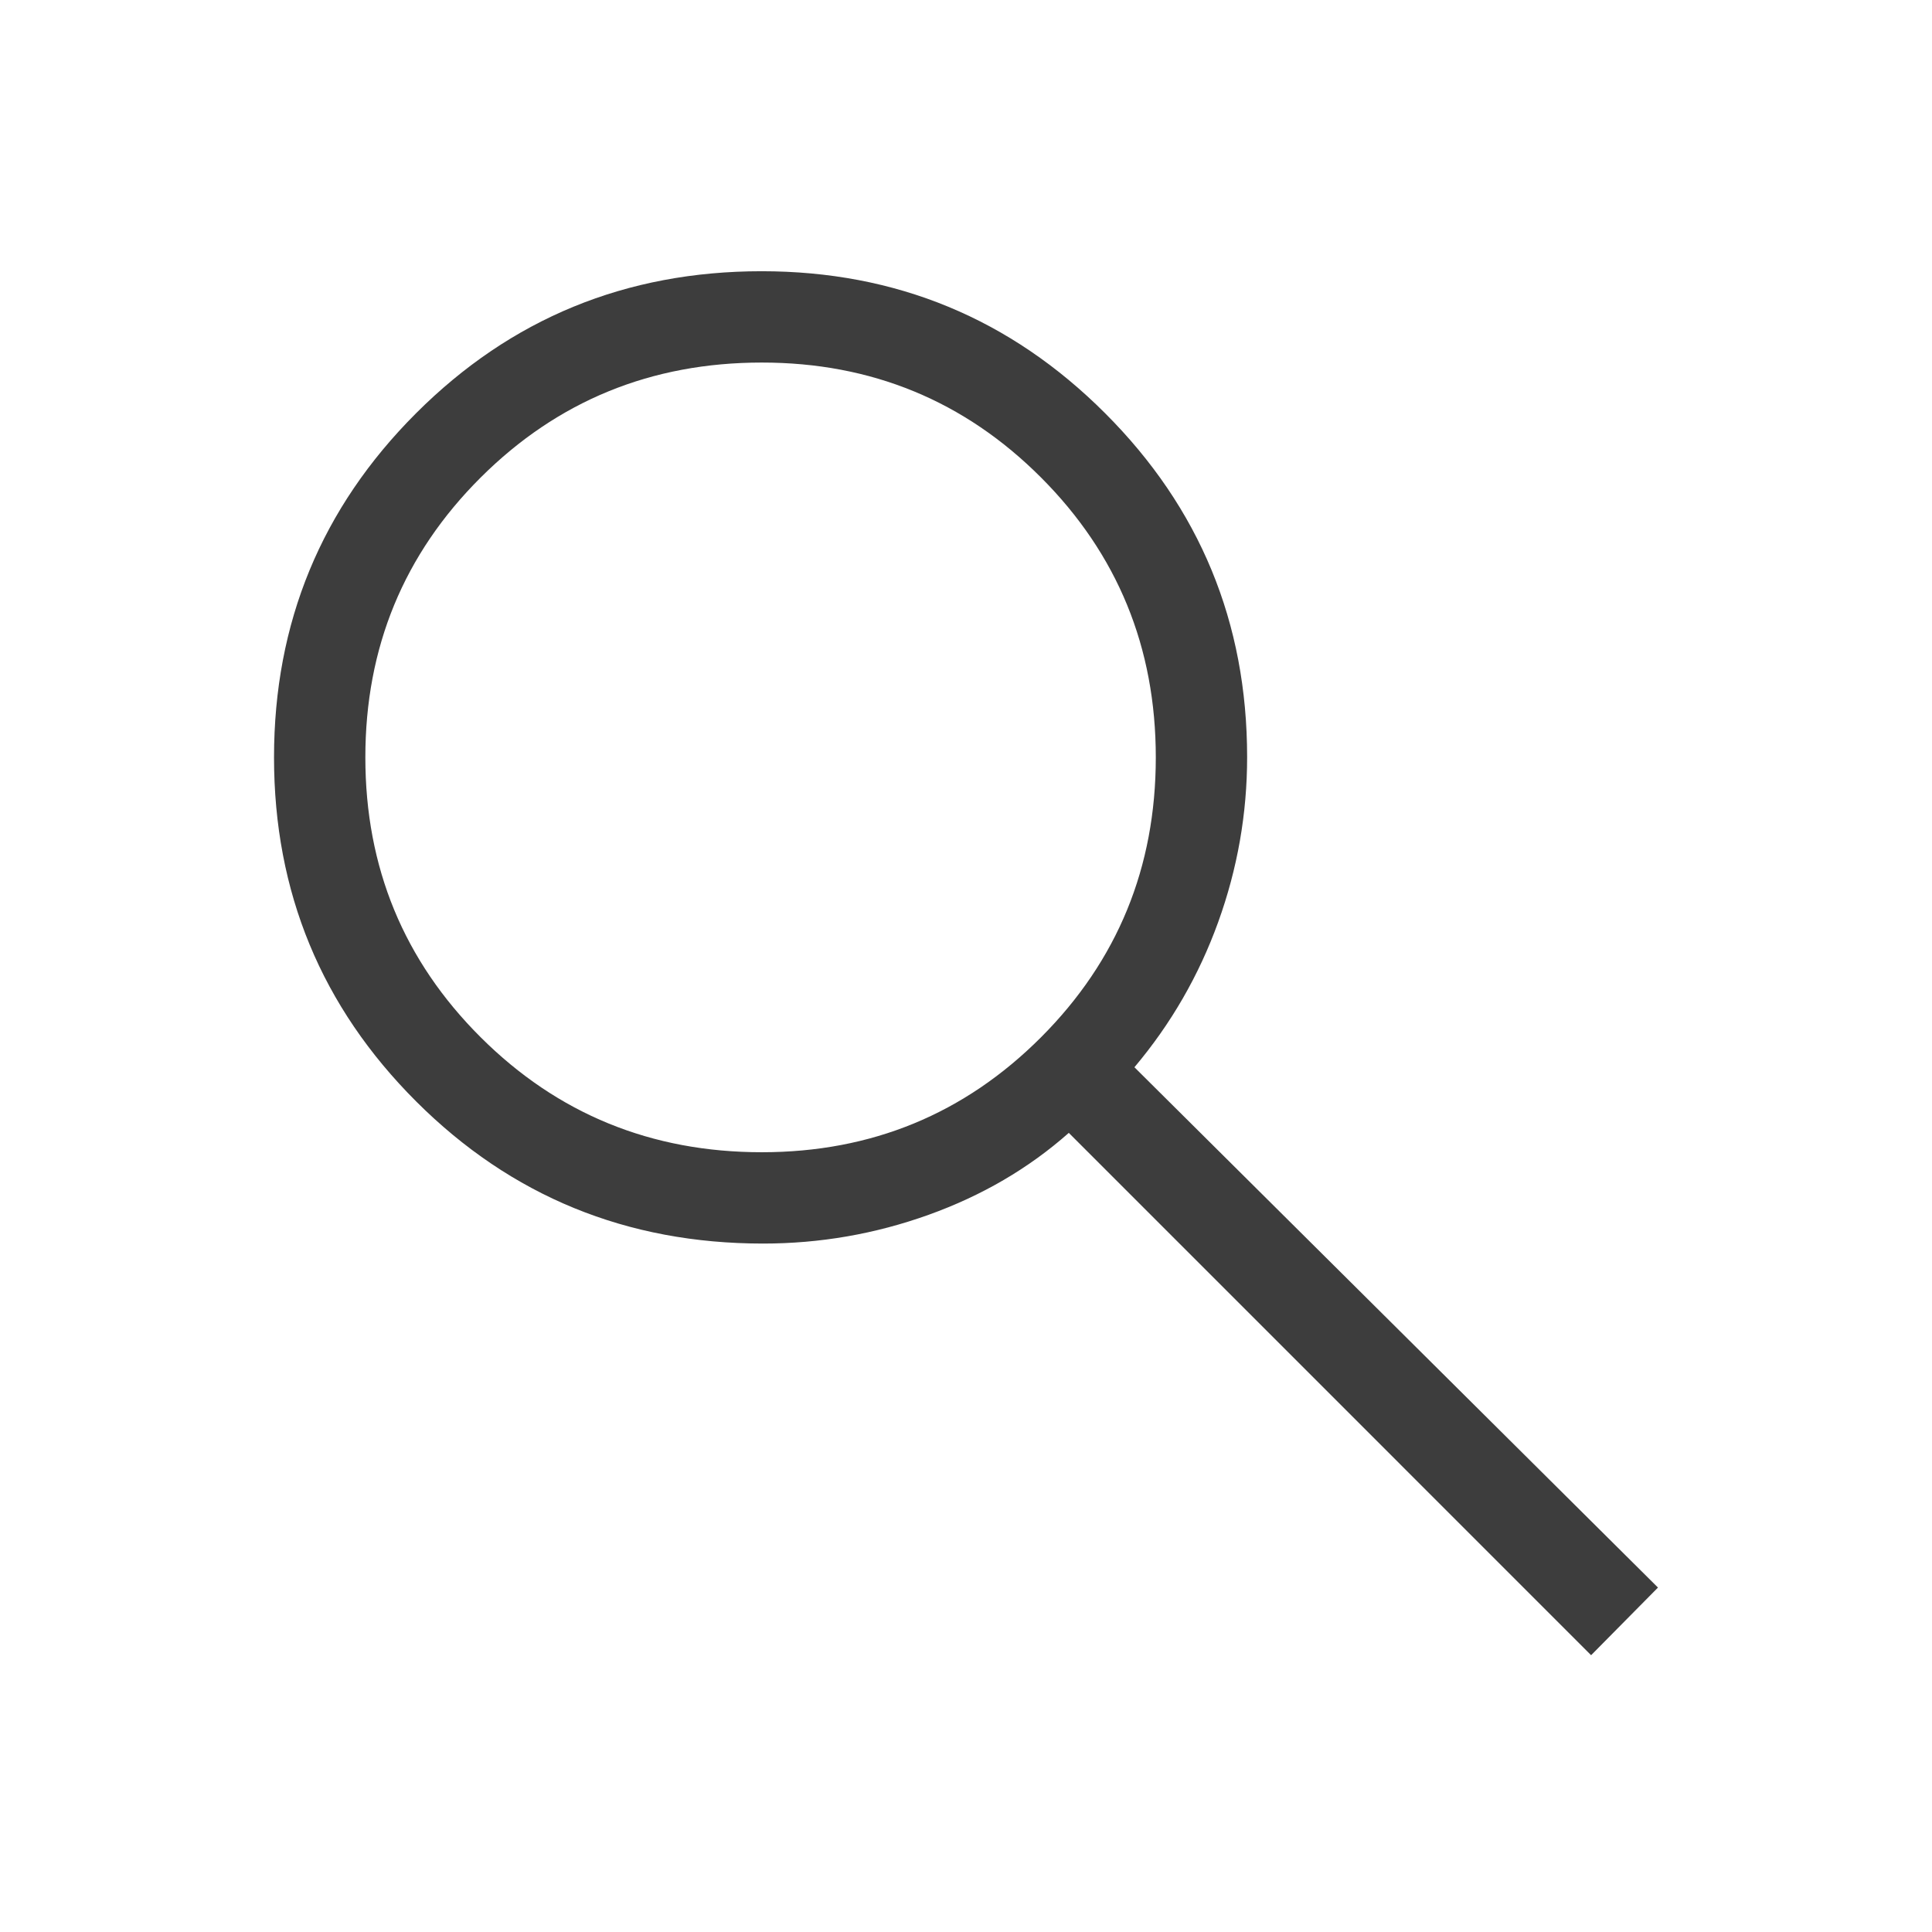
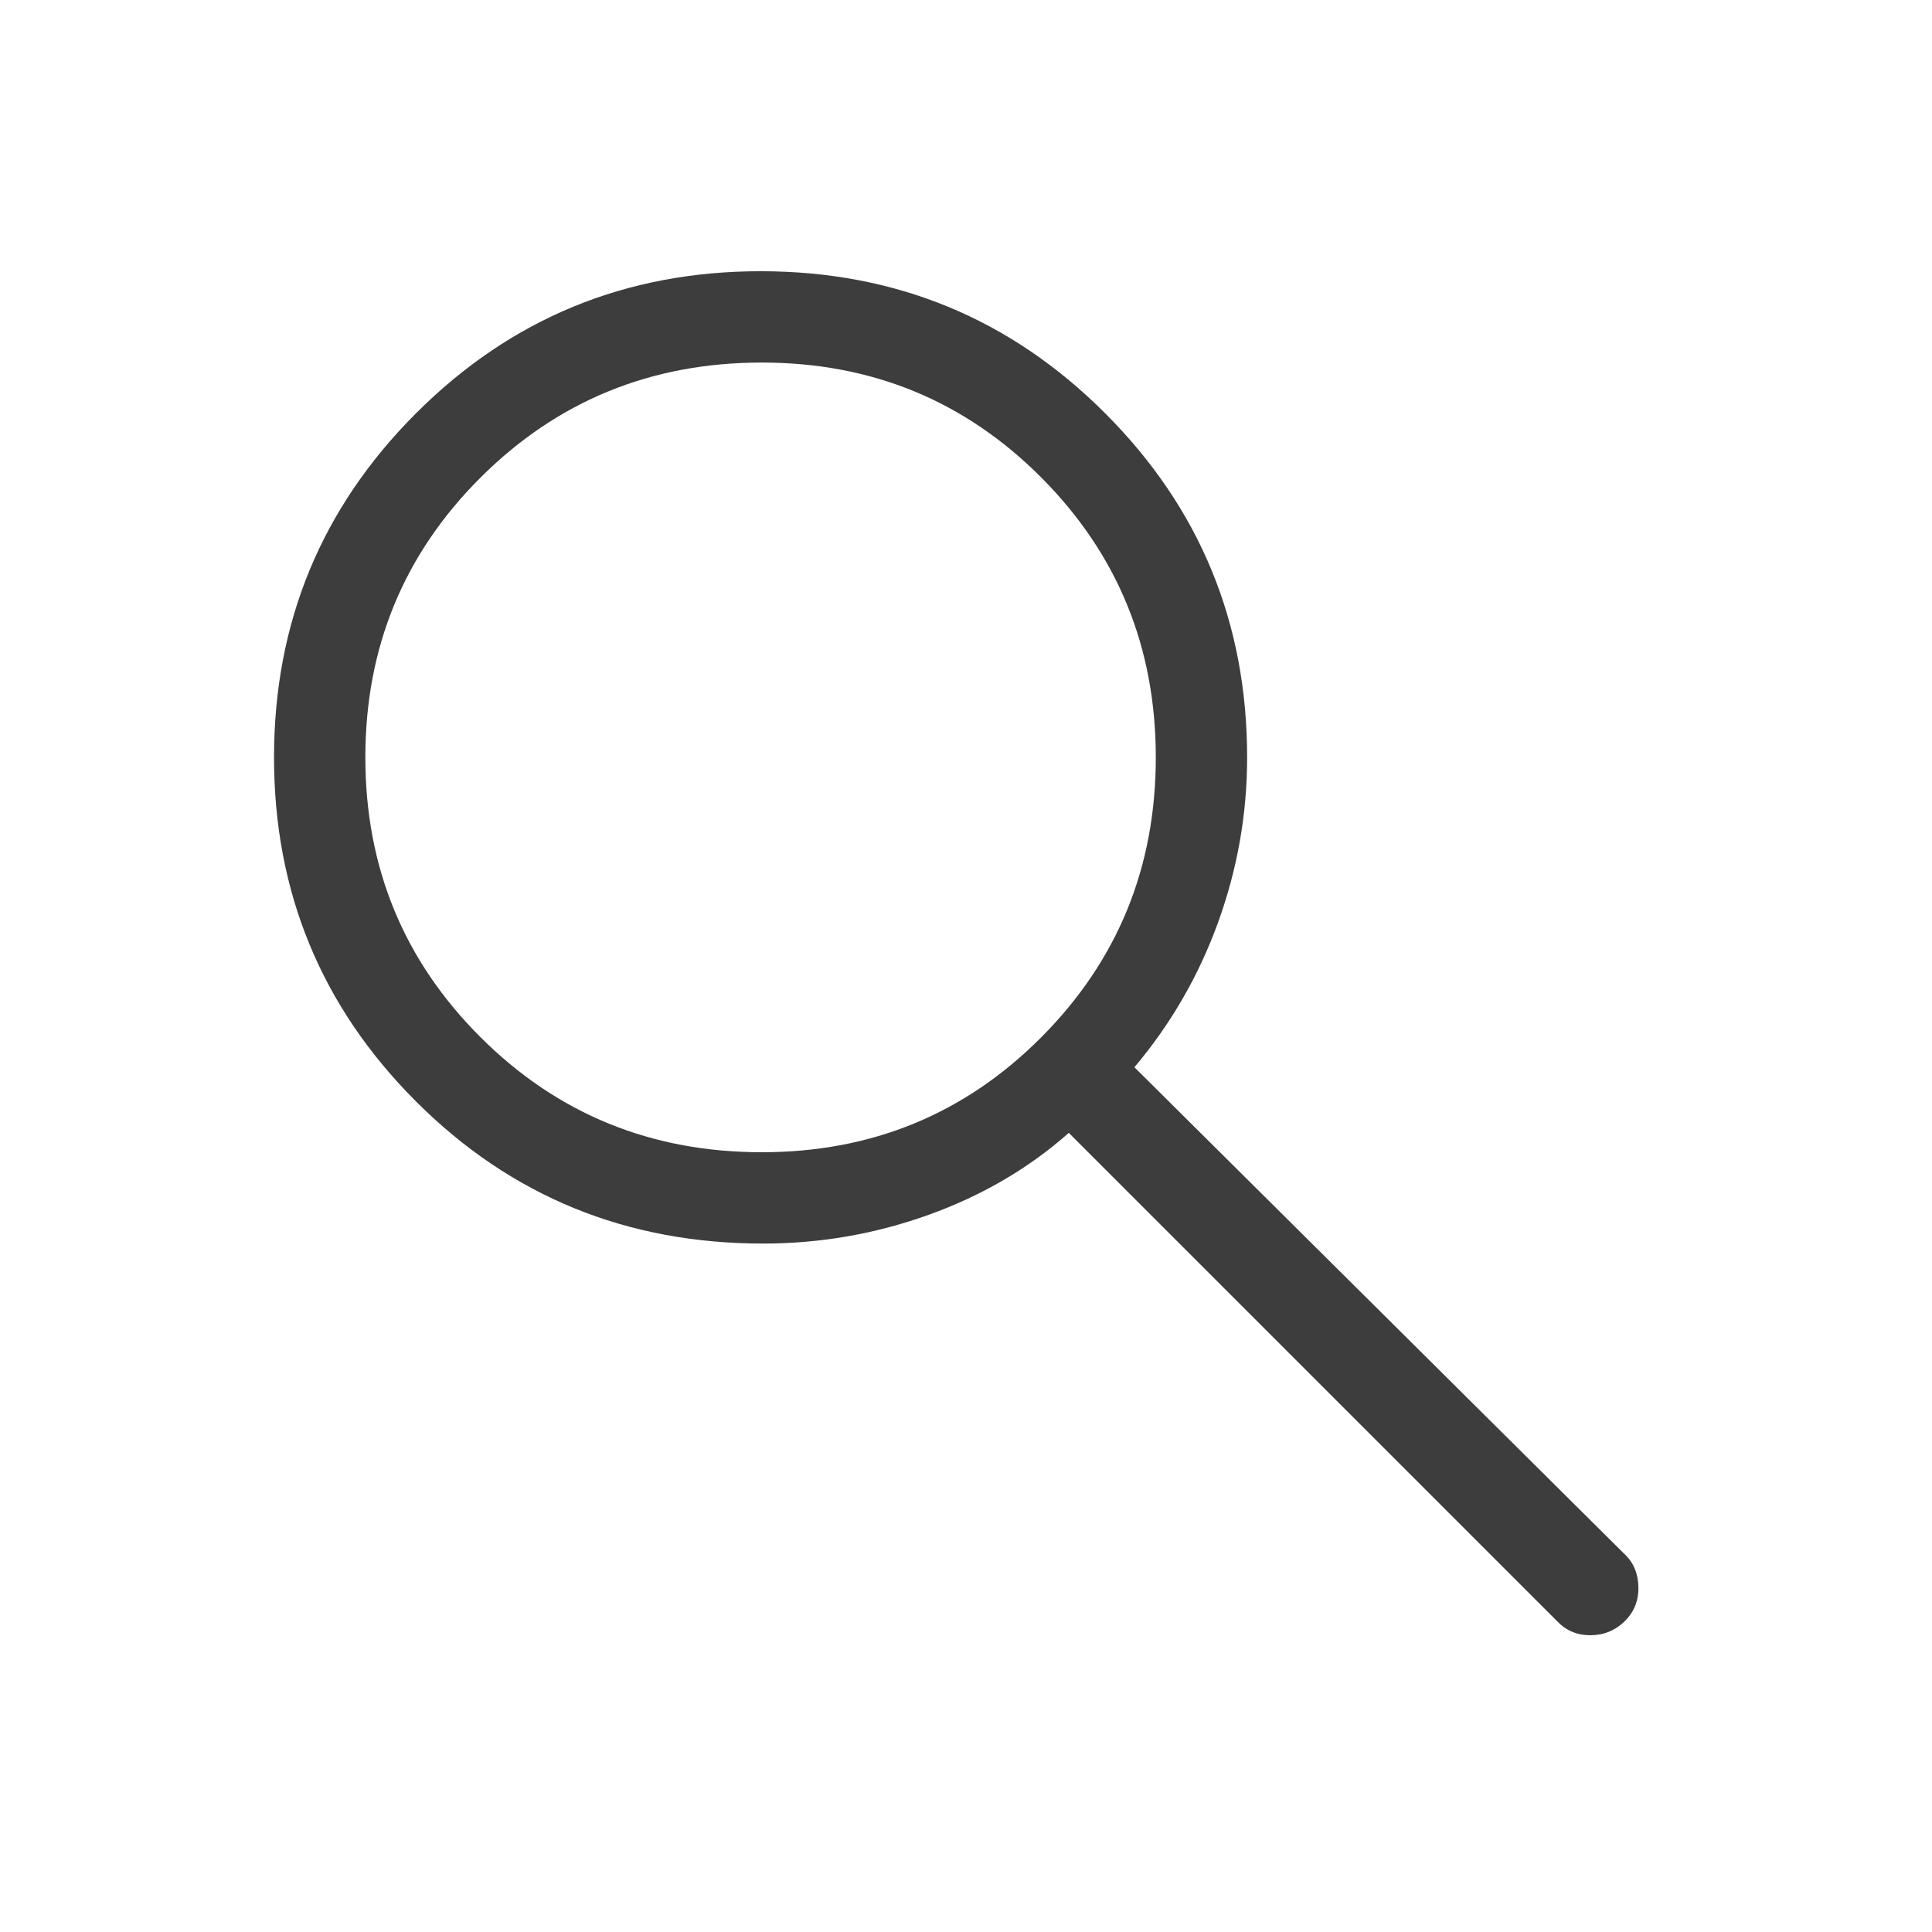
<svg xmlns="http://www.w3.org/2000/svg" height="48" viewBox="0 -960 960 960" width="48">
-   <path fill="#3D3D3D" d="M790.61-137.54 531.08-397.08q-29.85 26.42-69.65 40.71-39.81 14.29-82.28 14.29-101.62 0-172.31-70.57-70.68-70.58-70.68-171 0-100.43 70.57-171 70.58-70.58 171.72-70.58 100.14 0 170.69 70.58 70.55 70.57 70.55 170.86 0 42.17-14.38 81.98-14.39 39.81-41.62 72.12l260.15 258.54-33.23 33.61ZM378.54-387.46q81.7 0 138.74-57.12 57.03-57.11 57.03-139.07 0-81.97-57.03-139.08-57.04-57.12-138.74-57.12-82.39 0-139.69 57.12-57.31 57.11-57.31 139.08 0 81.96 57.31 139.07 57.3 57.12 139.69 57.12Z" />
+   <path fill="#3D3D3D" d="M379.15-342.08q-101.78 0-172.39-70.57-70.6-70.58-70.6-171 0-100.43 70.57-171 70.58-70.58 171.22-70.58t171.19 70.58q70.55 70.57 70.55 171.01 0 42.02-14.38 81.83-14.39 39.81-41.62 72.12l243.54 241.92q6.69 6.25 6.88 16.39.2 10.15-6.88 17.03-7.08 6.89-17.03 6.89-9.95 0-16.58-7.08L531.08-397.08q-29.85 26.42-69.61 40.71t-82.32 14.29Zm-.61-45.38q81.95 0 138.86-57.12 56.91-57.11 56.91-139.07 0-81.97-56.91-139.08-56.91-57.12-138.86-57.12-82.47 0-139.74 57.12-57.26 57.11-57.26 139.08 0 81.96 57.26 139.07 57.27 57.12 139.74 57.12Z" />
</svg>
